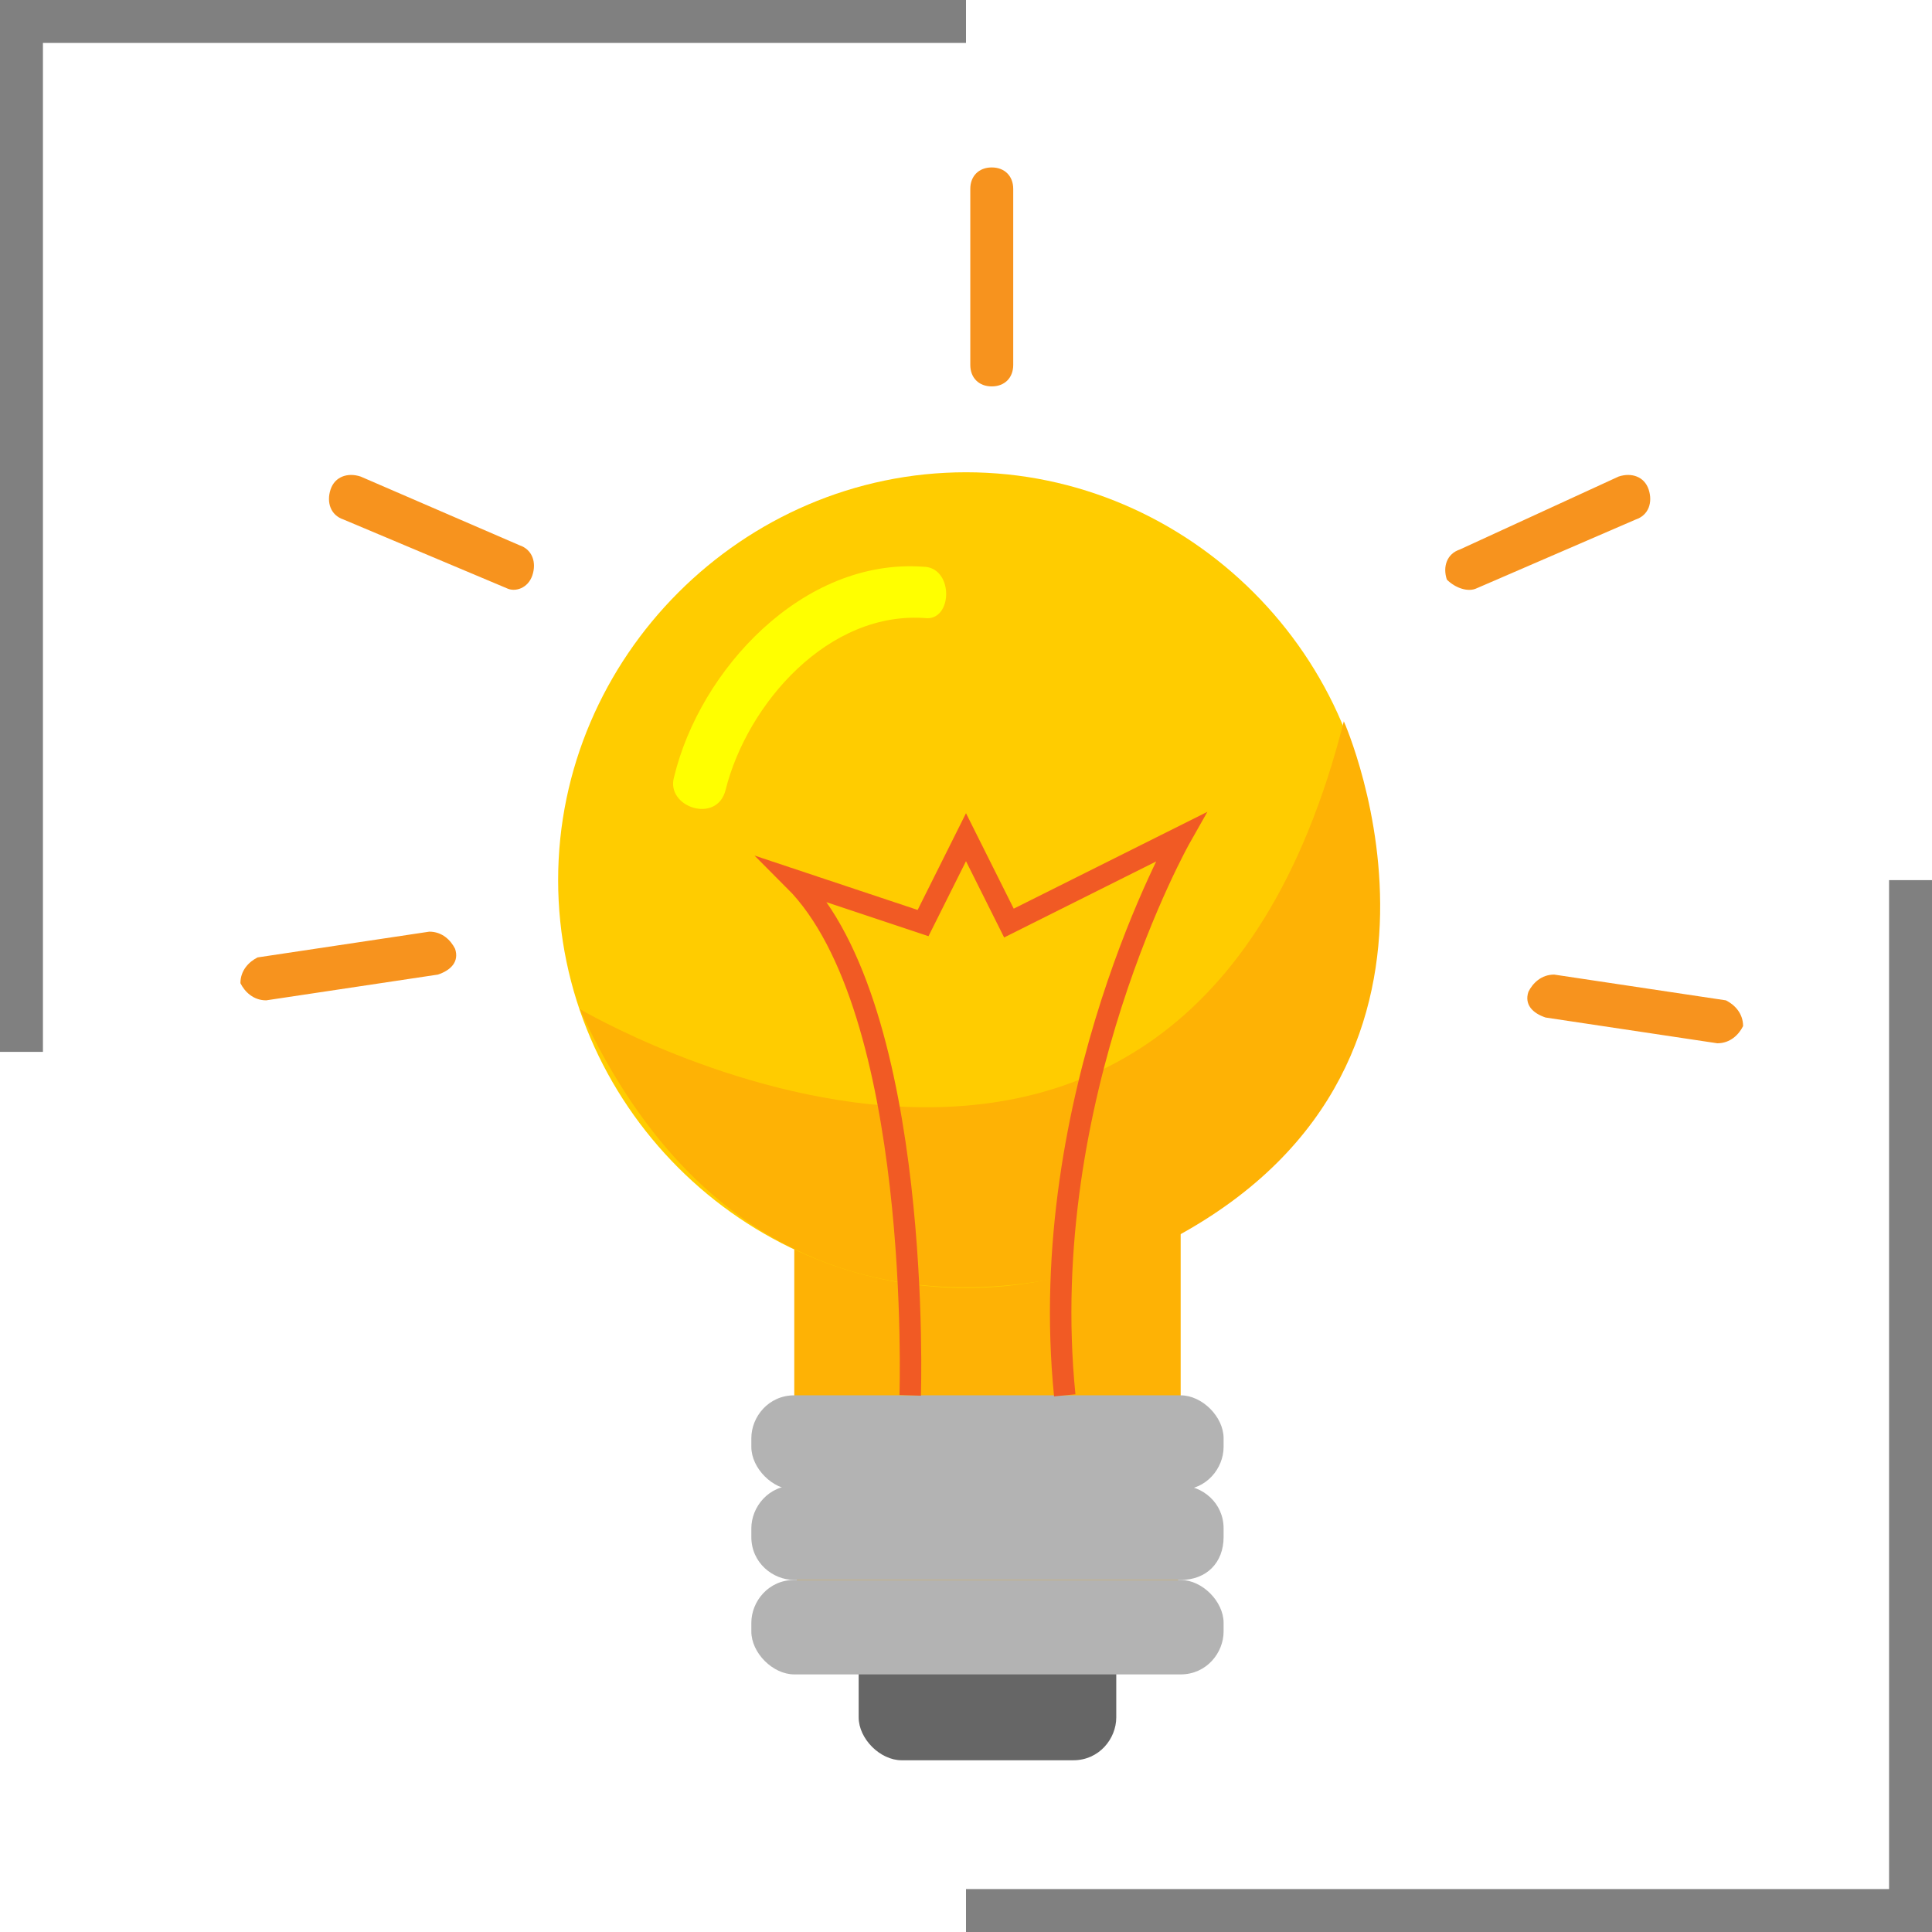
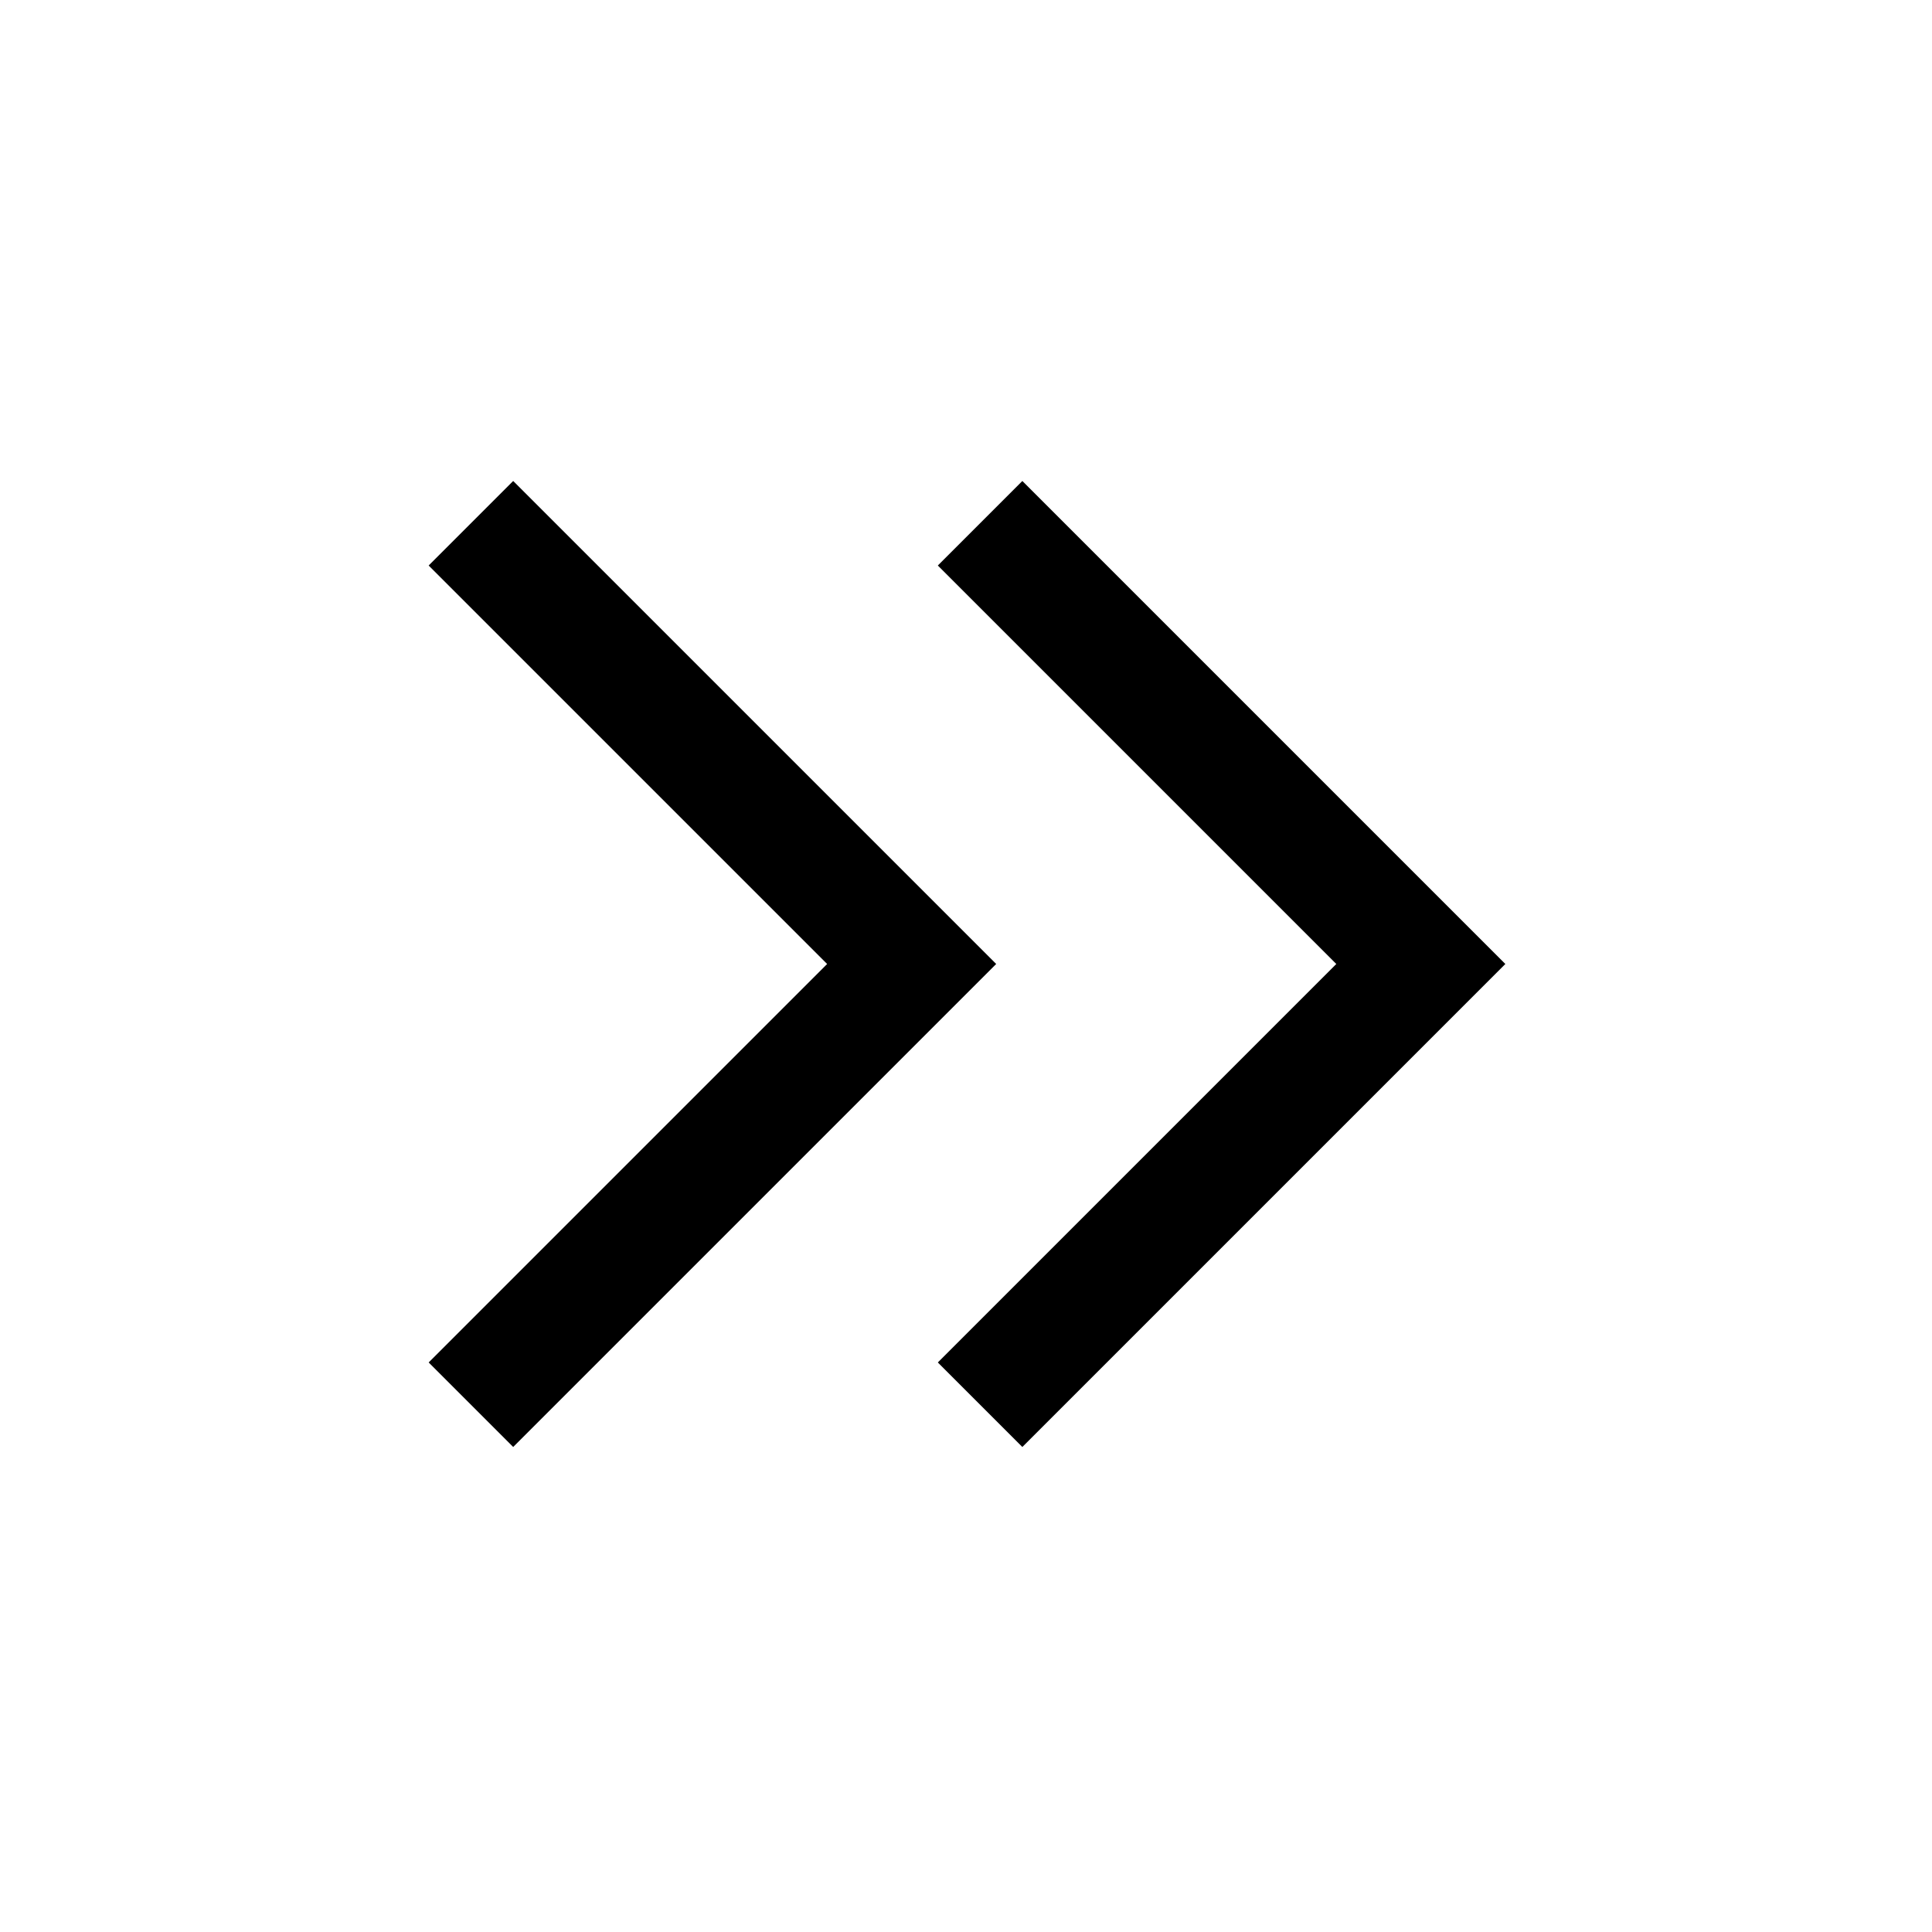
- <svg xmlns="http://www.w3.org/2000/svg" version="1.1" id="Layer_1" x="0px" y="0px" viewBox="0 0 45 45" style="enable-background:new 0 0 45 45;" xml:space="preserve">
-   <style type="text/css">
- 	.st0{fill:#666666;}
- 	.st1{fill:none;stroke:#808080;stroke-miterlimit:10;}
- 	.st2{fill:#FEB205;}
- 	.st3{fill:#B3B3B3;}
- 	.st4{fill:#FFCC00;}
- 	.st5{fill:none;stroke:#FFFF00;stroke-miterlimit:10;}
- 	.st6{fill:#F7931E;}
- 	.st7{fill:none;stroke:#F15A24;stroke-width:0.5;stroke-miterlimit:10;}
- 	.st8{fill:#FFFF00;}
- </style>
-   <path class="st0" d="M25,41h-4c-0.5,0-1-0.5-1-1v-1c0-0.5,0.4-1,1-1h4c0.5,0,1,0.5,1,1v1C26,40.5,25.6,41,25,41z" />
-   <polyline class="st1" points="0.5,24.5 0.5,0.5 22.5,0.5 " />
-   <polyline class="st1" points="44.5,20.5 44.5,44.5 22.5,44.5 " />
-   <path class="st2" d="M25.3,38.5h-4.6c-1.2,0-2.2-1-2.2-2.2v-7.6c0-1.2,1-2.2,2.2-2.2h4.6c1.2,0,2.2,1,2.2,2.2v7.6  C27.5,37.5,26.5,38.5,25.3,38.5z" />
-   <path class="st3" d="M27.5,34.7h-9c-0.5,0-1-0.5-1-1v-0.2c0-0.5,0.4-1,1-1h9c0.5,0,1,0.5,1,1v0.2C28.5,34.2,28.1,34.7,27.5,34.7z" />
-   <path class="st3" d="M27.5,36.8h-9c-0.5,0-1-0.4-1-1v-0.2c0-0.5,0.4-1,1-1h9c0.5,0,1,0.4,1,1v0.2C28.5,36.4,28.1,36.8,27.5,36.8z" />
-   <path class="st3" d="M27.5,39h-9c-0.5,0-1-0.5-1-1v-0.2c0-0.5,0.4-1,1-1h9c0.5,0,1,0.5,1,1V38C28.5,38.5,28.1,39,27.5,39z" />
-   <path class="st4" d="M22.5,30L22.5,30c-5.2,0-9.5-4.3-9.5-9.5v0c0-5.2,4.3-9.5,9.5-9.5h0c5.2,0,9.5,4.3,9.5,9.5v0  C32,25.7,27.7,30,22.5,30z" />
-   <path class="st5" d="M49.5,36.5" />
-   <path class="st6" d="M11.8,13.7L8,12.1c-0.3-0.1-0.4-0.4-0.3-0.7l0,0c0.1-0.3,0.4-0.4,0.7-0.3l3.7,1.6c0.3,0.1,0.4,0.4,0.3,0.7v0  C12.3,13.7,12,13.8,11.8,13.7z" />
-   <path class="st6" d="M10.2,22.7l-4,0.6c-0.3,0-0.5-0.2-0.6-0.4l0,0c0-0.3,0.2-0.5,0.4-0.6l4-0.6c0.3,0,0.5,0.2,0.6,0.4v0  C10.7,22.4,10.5,22.6,10.2,22.7z" />
-   <path class="st6" d="M34.4,13.7l3.7-1.6c0.3-0.1,0.4-0.4,0.3-0.7v0c-0.1-0.3-0.4-0.4-0.7-0.3L34,12.8c-0.3,0.1-0.4,0.4-0.3,0.7v0  C33.9,13.7,34.2,13.8,34.4,13.7z" />
-   <path class="st6" d="M36,23.7l4,0.6c0.3,0,0.5-0.2,0.6-0.4l0,0c0-0.3-0.2-0.5-0.4-0.6l-4-0.6c-0.3,0-0.5,0.2-0.6,0.4v0  C35.5,23.4,35.7,23.6,36,23.7z" />
-   <path class="st6" d="M22.6,8.5V4.4c0-0.3,0.2-0.5,0.5-0.5h0c0.3,0,0.5,0.2,0.5,0.5v4.1c0,0.3-0.2,0.5-0.5,0.5l0,0  C22.8,9,22.6,8.8,22.6,8.5z" />
-   <path class="st2" d="M13.5,23.5c0,0,14,8.3,17.8-6.7c0,0,3.8,8.5-4.7,12.4C26.5,29.2,17.9,33.1,13.5,23.5z" />
-   <path class="st7" d="M21.2,32.5c0,0,0.3-9-2.7-12l3,1l1-2l1,2l4-2c0,0-3.4,6-2.7,13" />
-   <g>
-     <g>
-       <path class="st8" d="M21.5,13.2c-2.8-0.2-5.2,2.4-5.8,4.9c-0.2,0.7,1,1.1,1.2,0.3c0.5-2,2.4-4.2,4.7-4    C22.2,14.4,22.2,13.2,21.5,13.2L21.5,13.2z" />
-     </g>
-   </g>
+ <svg xmlns="http://www.w3.org/2000/svg" height="48px" viewBox="0 -960 960 960" width="48px" fill="#000000">
+   <path d="M411-481 213-679l42-42 240 240-240 240-42-42 198-198Zm253 0L466-679l42-42 240 240-240 240-42-42 198-198Z" />
</svg>
